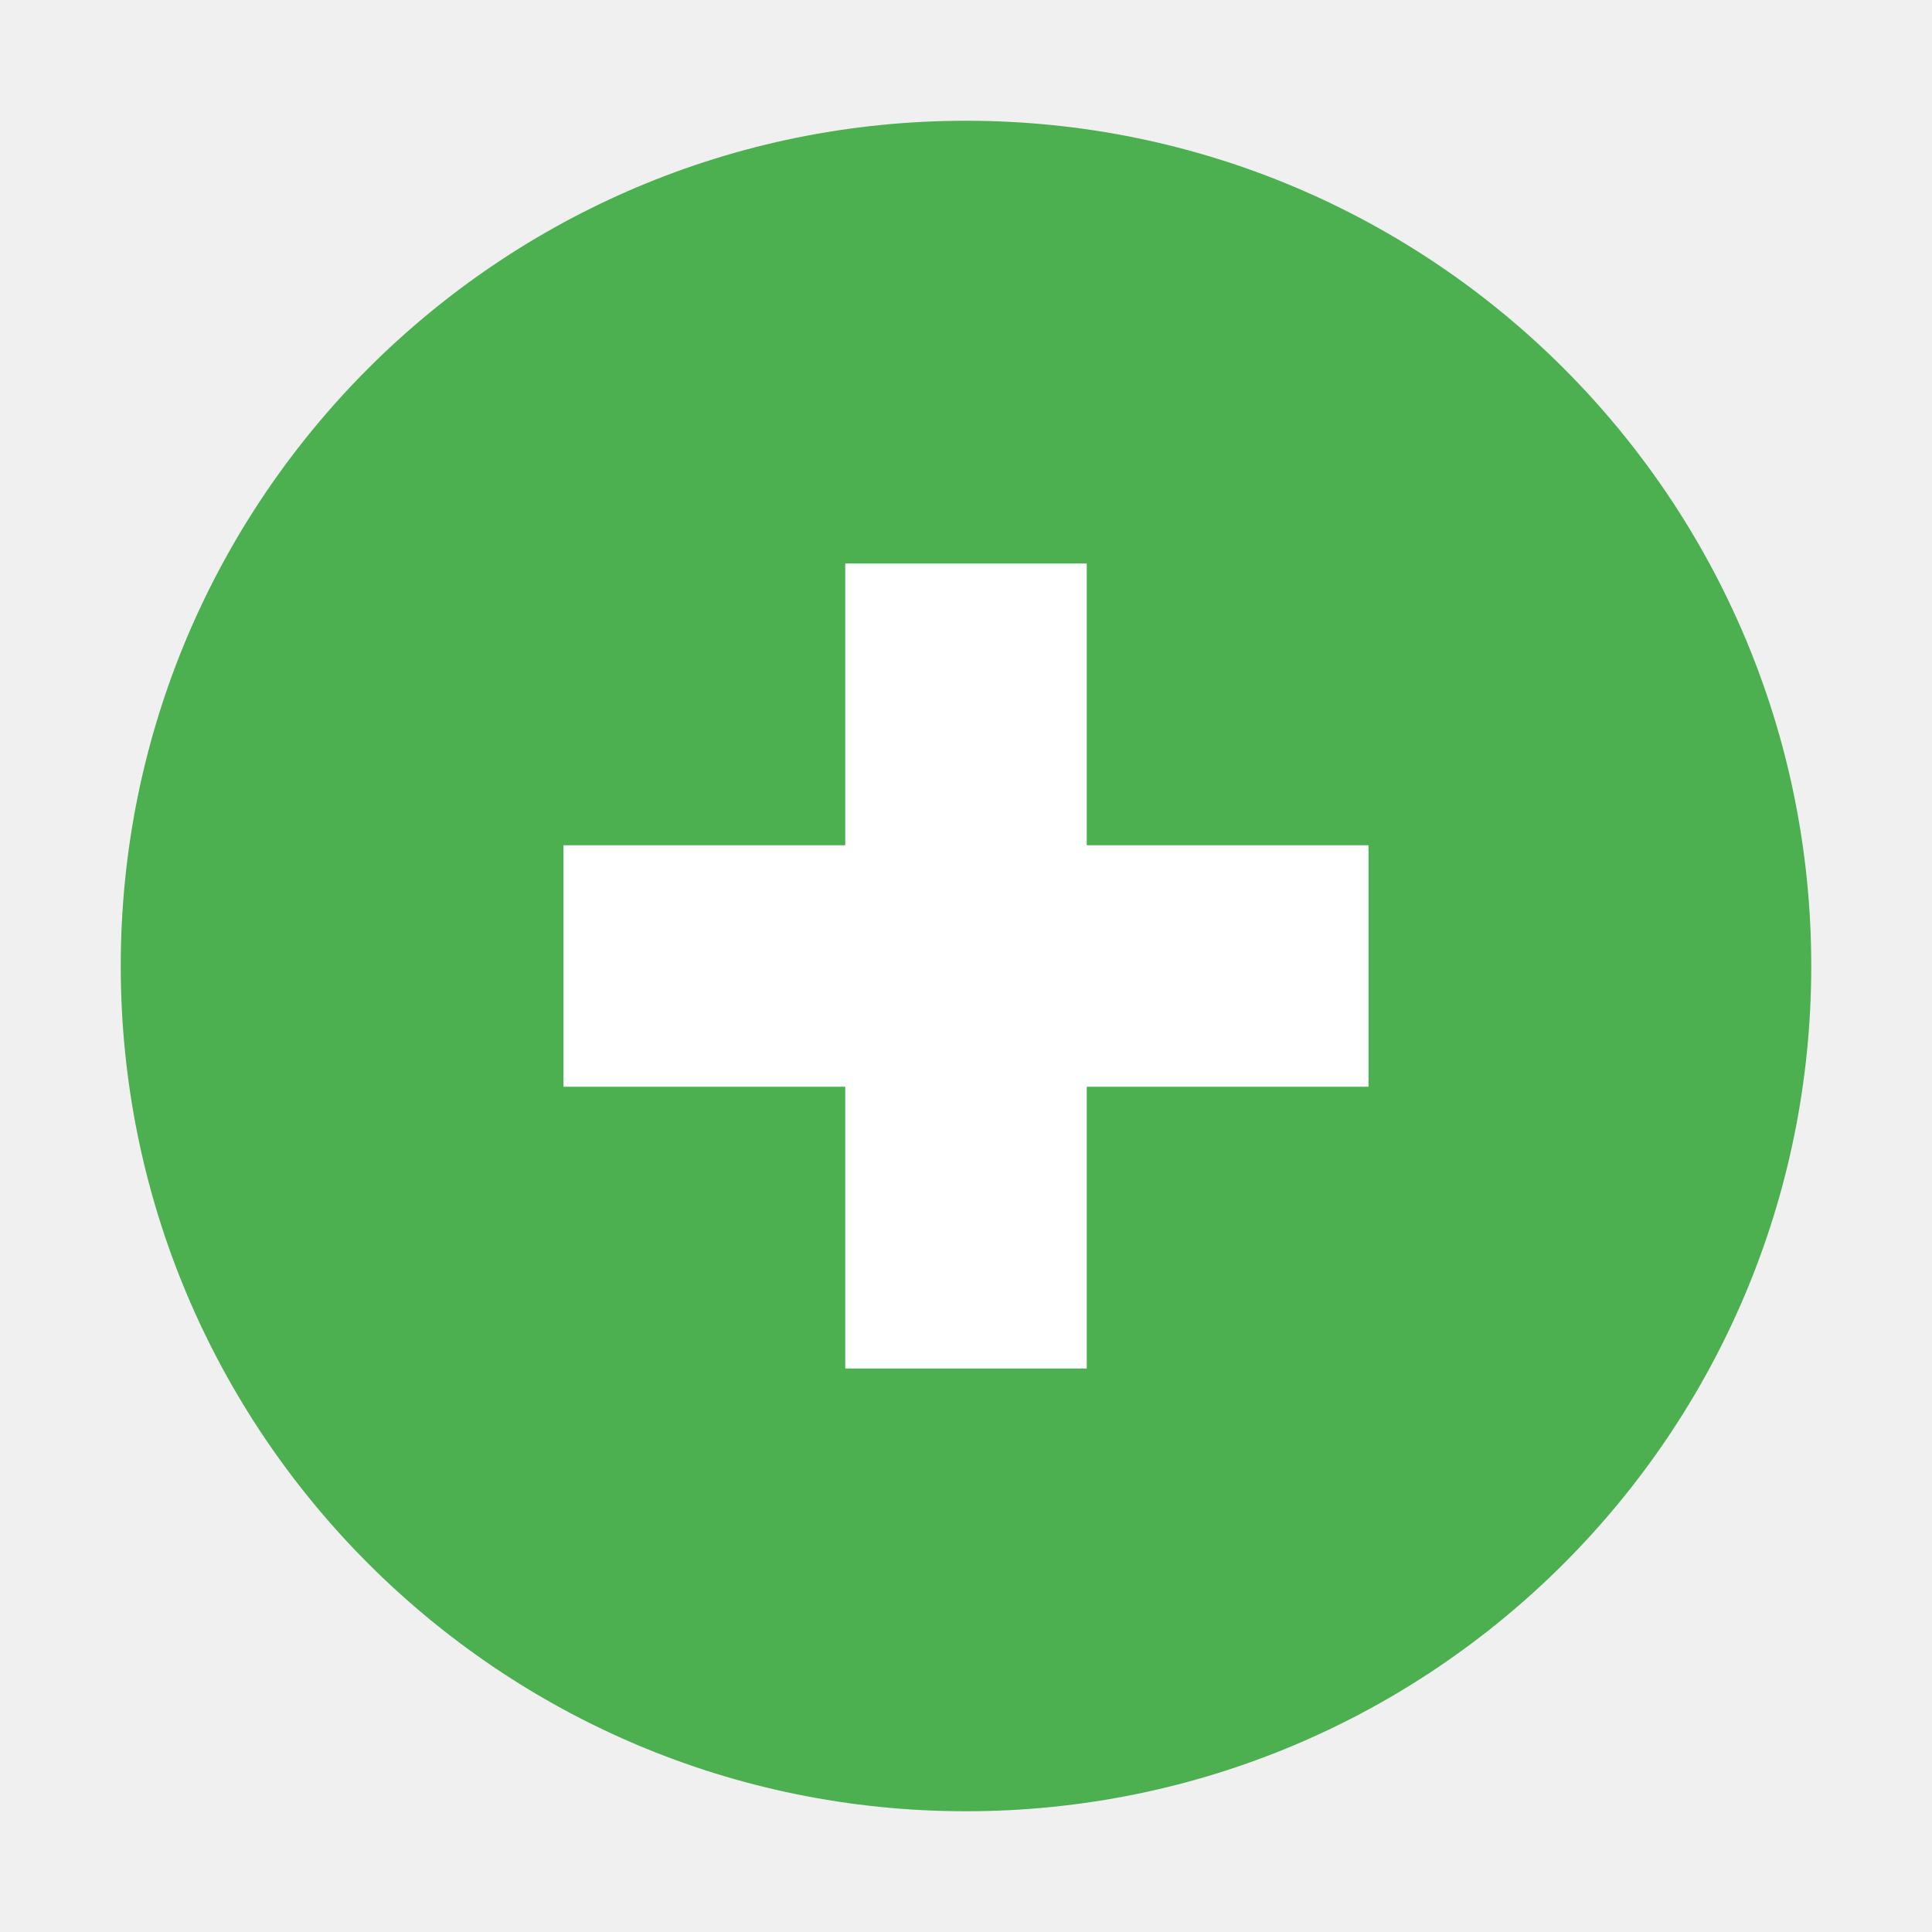
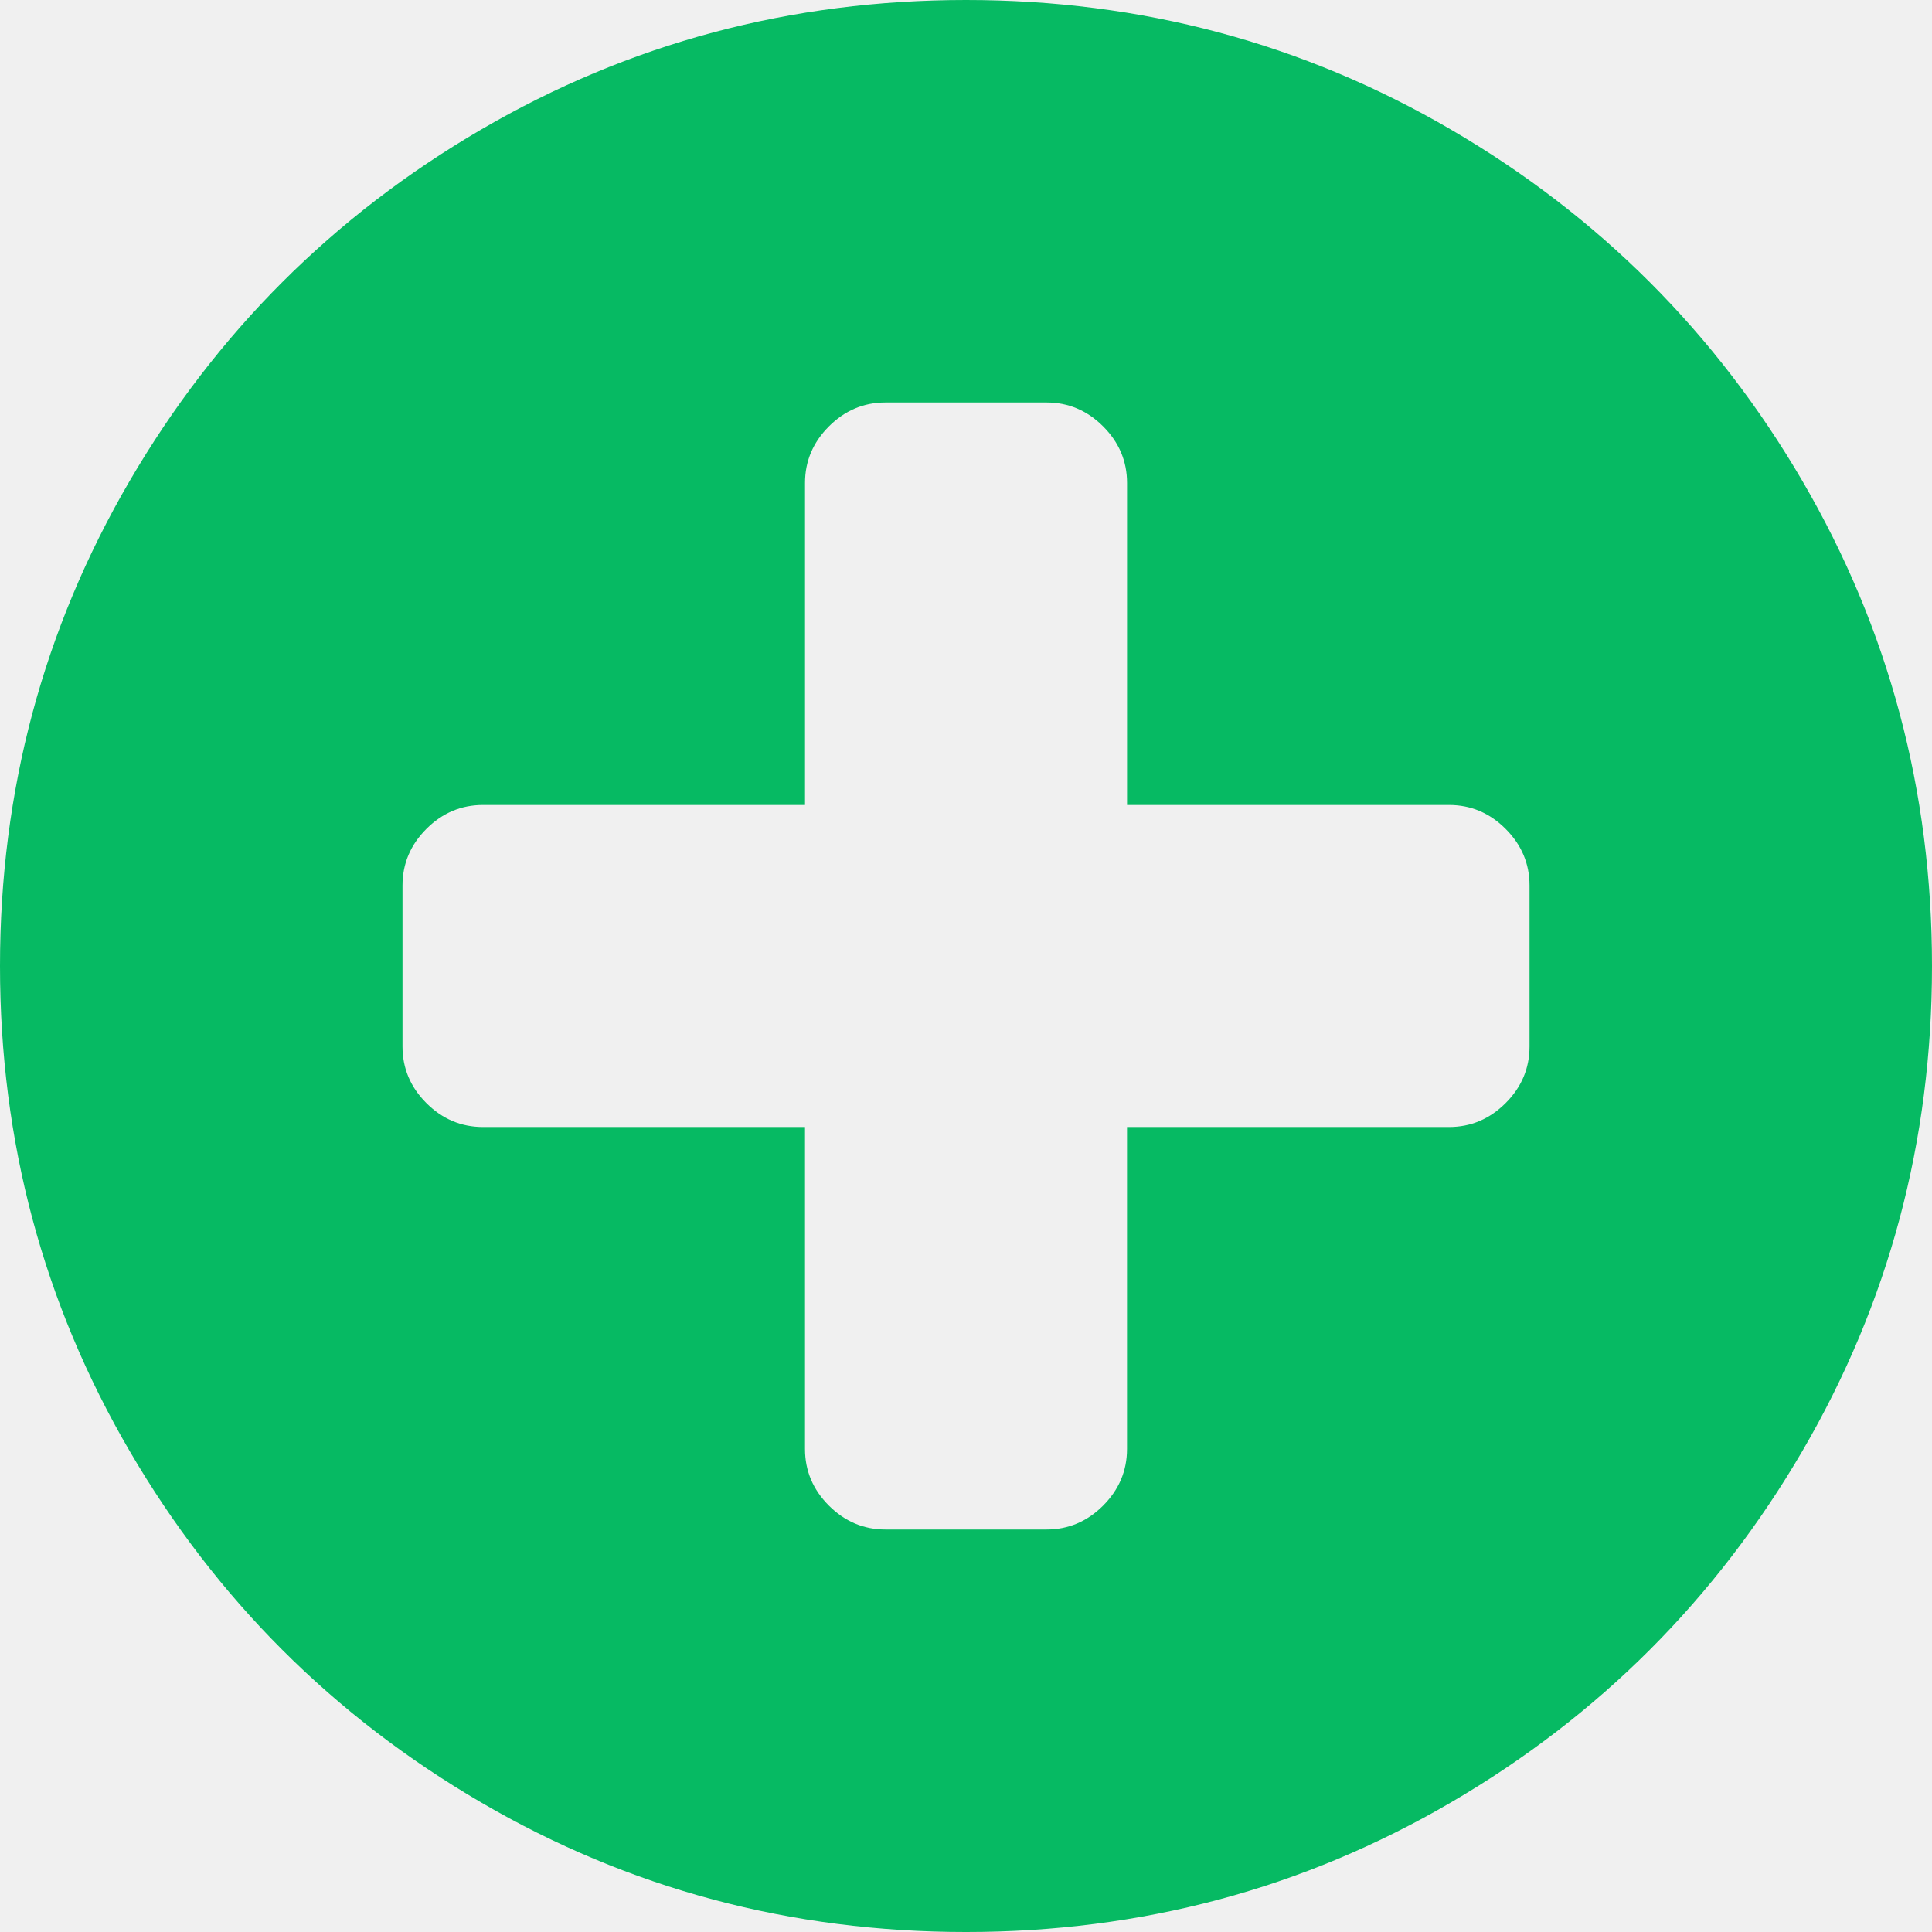
- <svg xmlns="http://www.w3.org/2000/svg" version="1" viewBox="0 0 48 48" enable-background="new 0 0 48 48">
-   <circle fill="#4CAF50" cx="24" cy="24" r="21" />
-   <g fill="#fff">
-     <rect x="21" y="14" width="6" height="20" />
-     <rect x="14" y="21" width="20" height="6" />
+ <svg xmlns="http://www.w3.org/2000/svg" version="1.1" id="Capa_1" x="0px" y="0px" width="438.533px" height="438.533px" viewBox="0 0 438.533 438.533" style="enable-background:new 0 0 438.533 438.533;" xml:space="preserve">
+   <g>
+     <path fill="#06ba63" d="M409.133,109.203c-19.608-33.592-46.205-60.189-79.798-79.796C295.736,9.801,259.058,0,219.273,0   c-39.781,0-76.47,9.801-110.063,29.407c-33.595,19.604-60.192,46.201-79.8,79.796C9.801,142.8,0,179.489,0,219.267   c0,39.78,9.804,76.463,29.407,110.062c19.607,33.592,46.204,60.189,79.799,79.798c33.597,19.605,70.283,29.407,110.063,29.407   s76.47-9.802,110.065-29.407c33.593-19.602,60.189-46.206,79.795-79.798c19.603-33.596,29.403-70.284,29.403-110.062   C438.533,179.485,428.732,142.795,409.133,109.203z M347.179,237.539c0,4.948-1.811,9.236-5.428,12.847   c-3.62,3.614-7.901,5.428-12.847,5.428h-73.091v73.084c0,4.948-1.813,9.232-5.428,12.854c-3.613,3.613-7.897,5.421-12.847,5.421   h-36.543c-4.948,0-9.231-1.808-12.847-5.421c-3.617-3.621-5.426-7.905-5.426-12.854v-73.084h-73.089   c-4.948,0-9.229-1.813-12.847-5.428c-3.616-3.61-5.424-7.898-5.424-12.847v-36.547c0-4.948,1.809-9.231,5.424-12.847   c3.617-3.617,7.898-5.426,12.847-5.426h73.092v-73.089c0-4.949,1.809-9.229,5.426-12.847c3.616-3.616,7.898-5.424,12.847-5.424   h36.547c4.948,0,9.233,1.809,12.847,5.424c3.614,3.617,5.428,7.898,5.428,12.847v73.089h73.084c4.948,0,9.232,1.809,12.847,5.426   c3.617,3.615,5.428,7.898,5.428,12.847V237.539z" />
  </g>
+   <g>
+ </g>
+   <g>
+ </g>
+   <g>
+ </g>
+   <g>
+ </g>
+   <g>
+ </g>
+   <g>
+ </g>
+   <g>
+ </g>
+   <g>
+ </g>
+   <g>
+ </g>
+   <g>
+ </g>
+   <g>
+ </g>
+   <g>
+ </g>
+   <g>
+ </g>
+   <g>
+ </g>
+   <g>
+ </g>
</svg>
